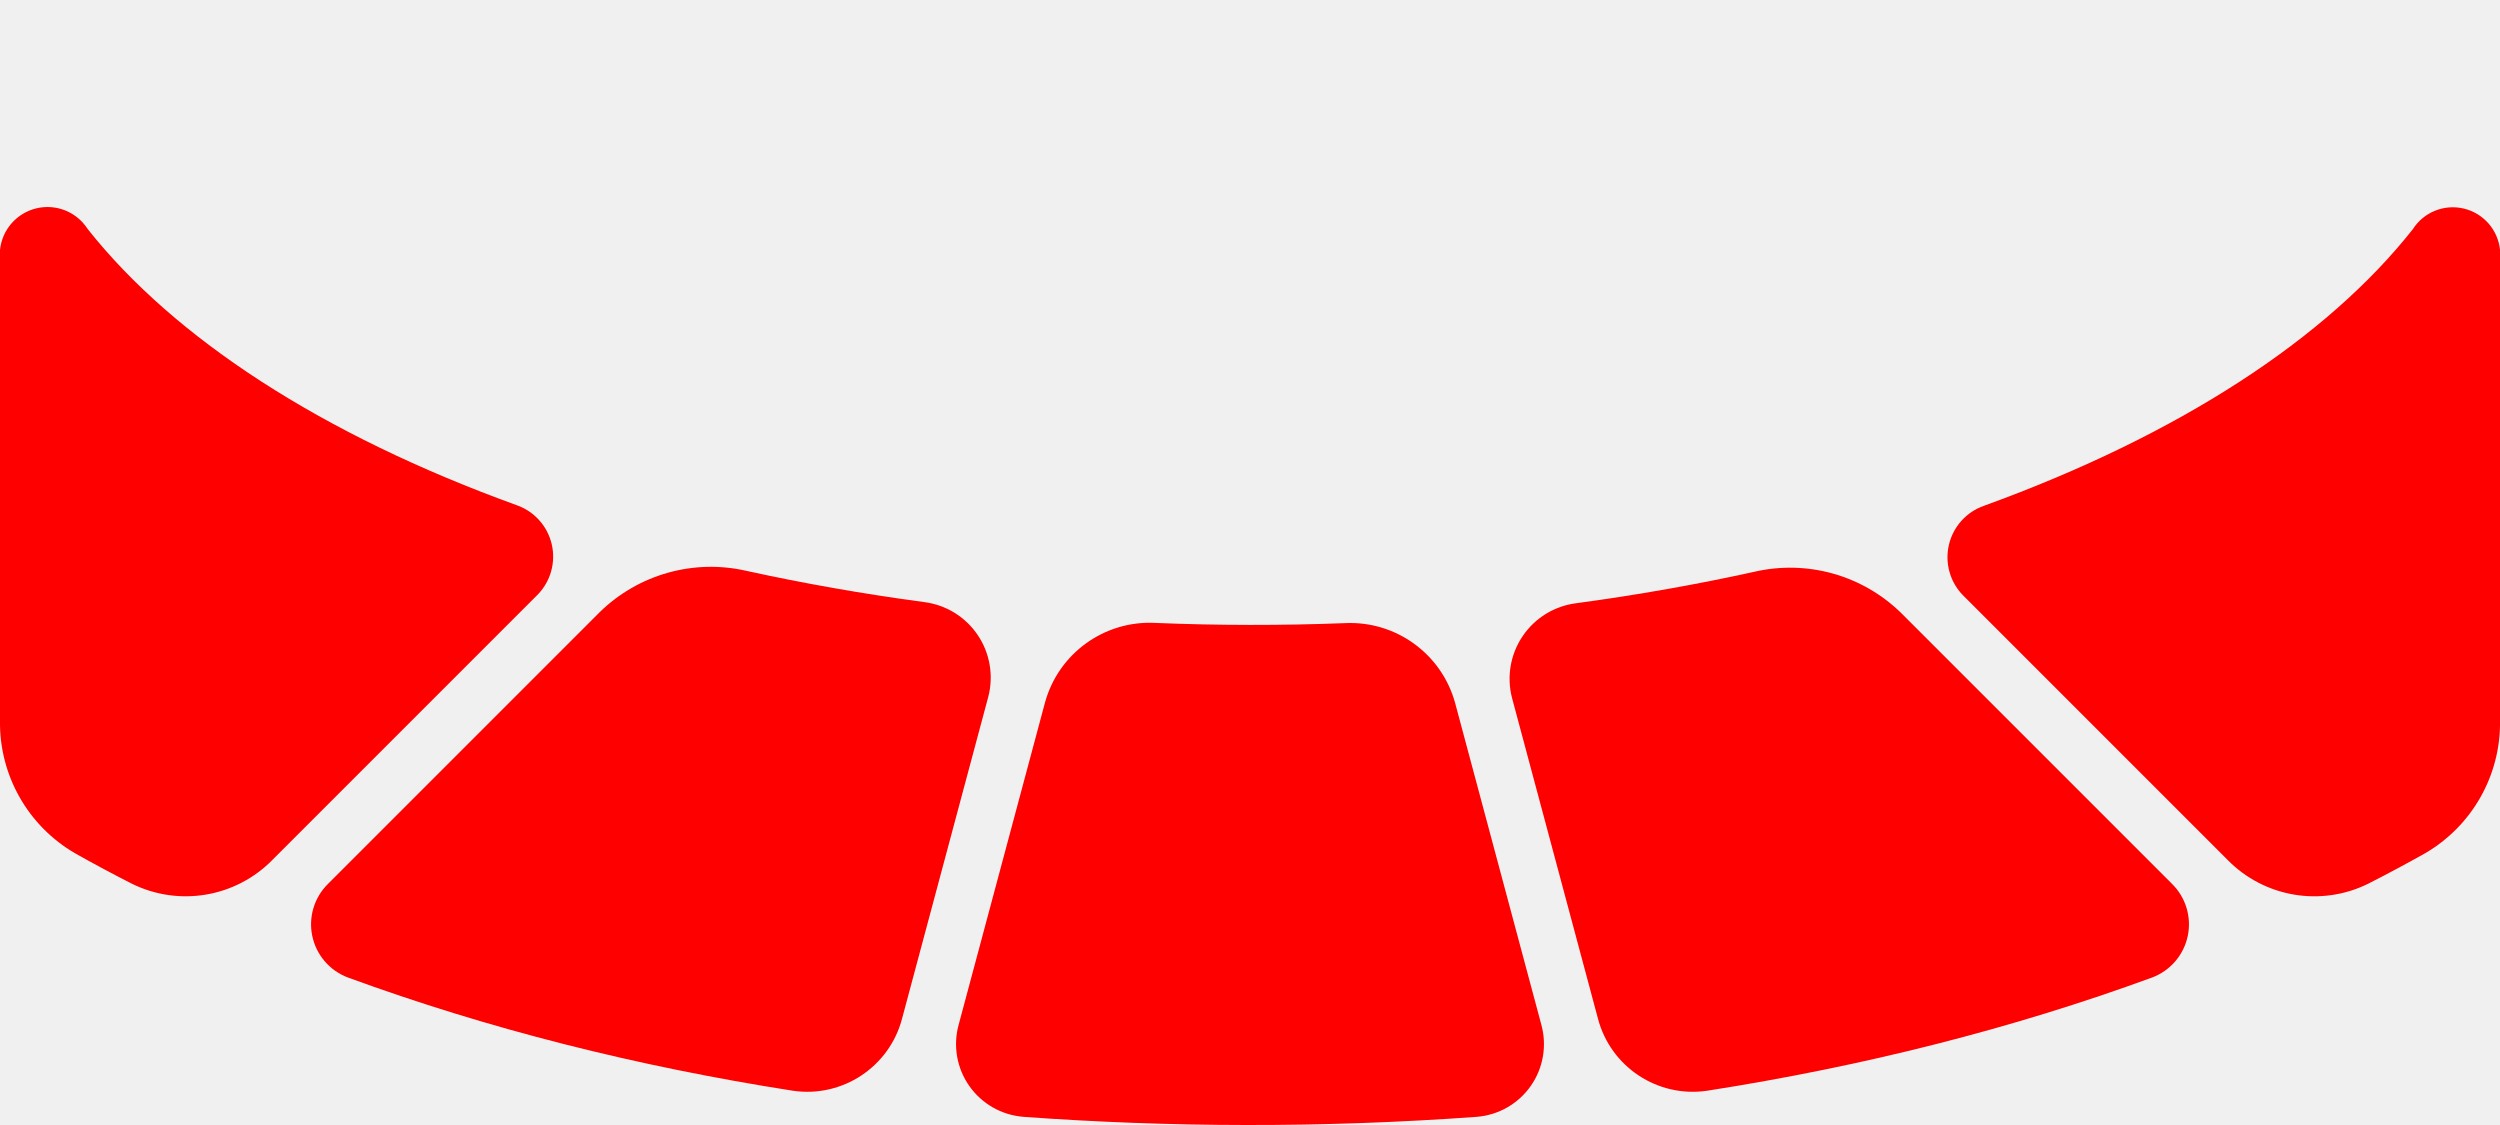
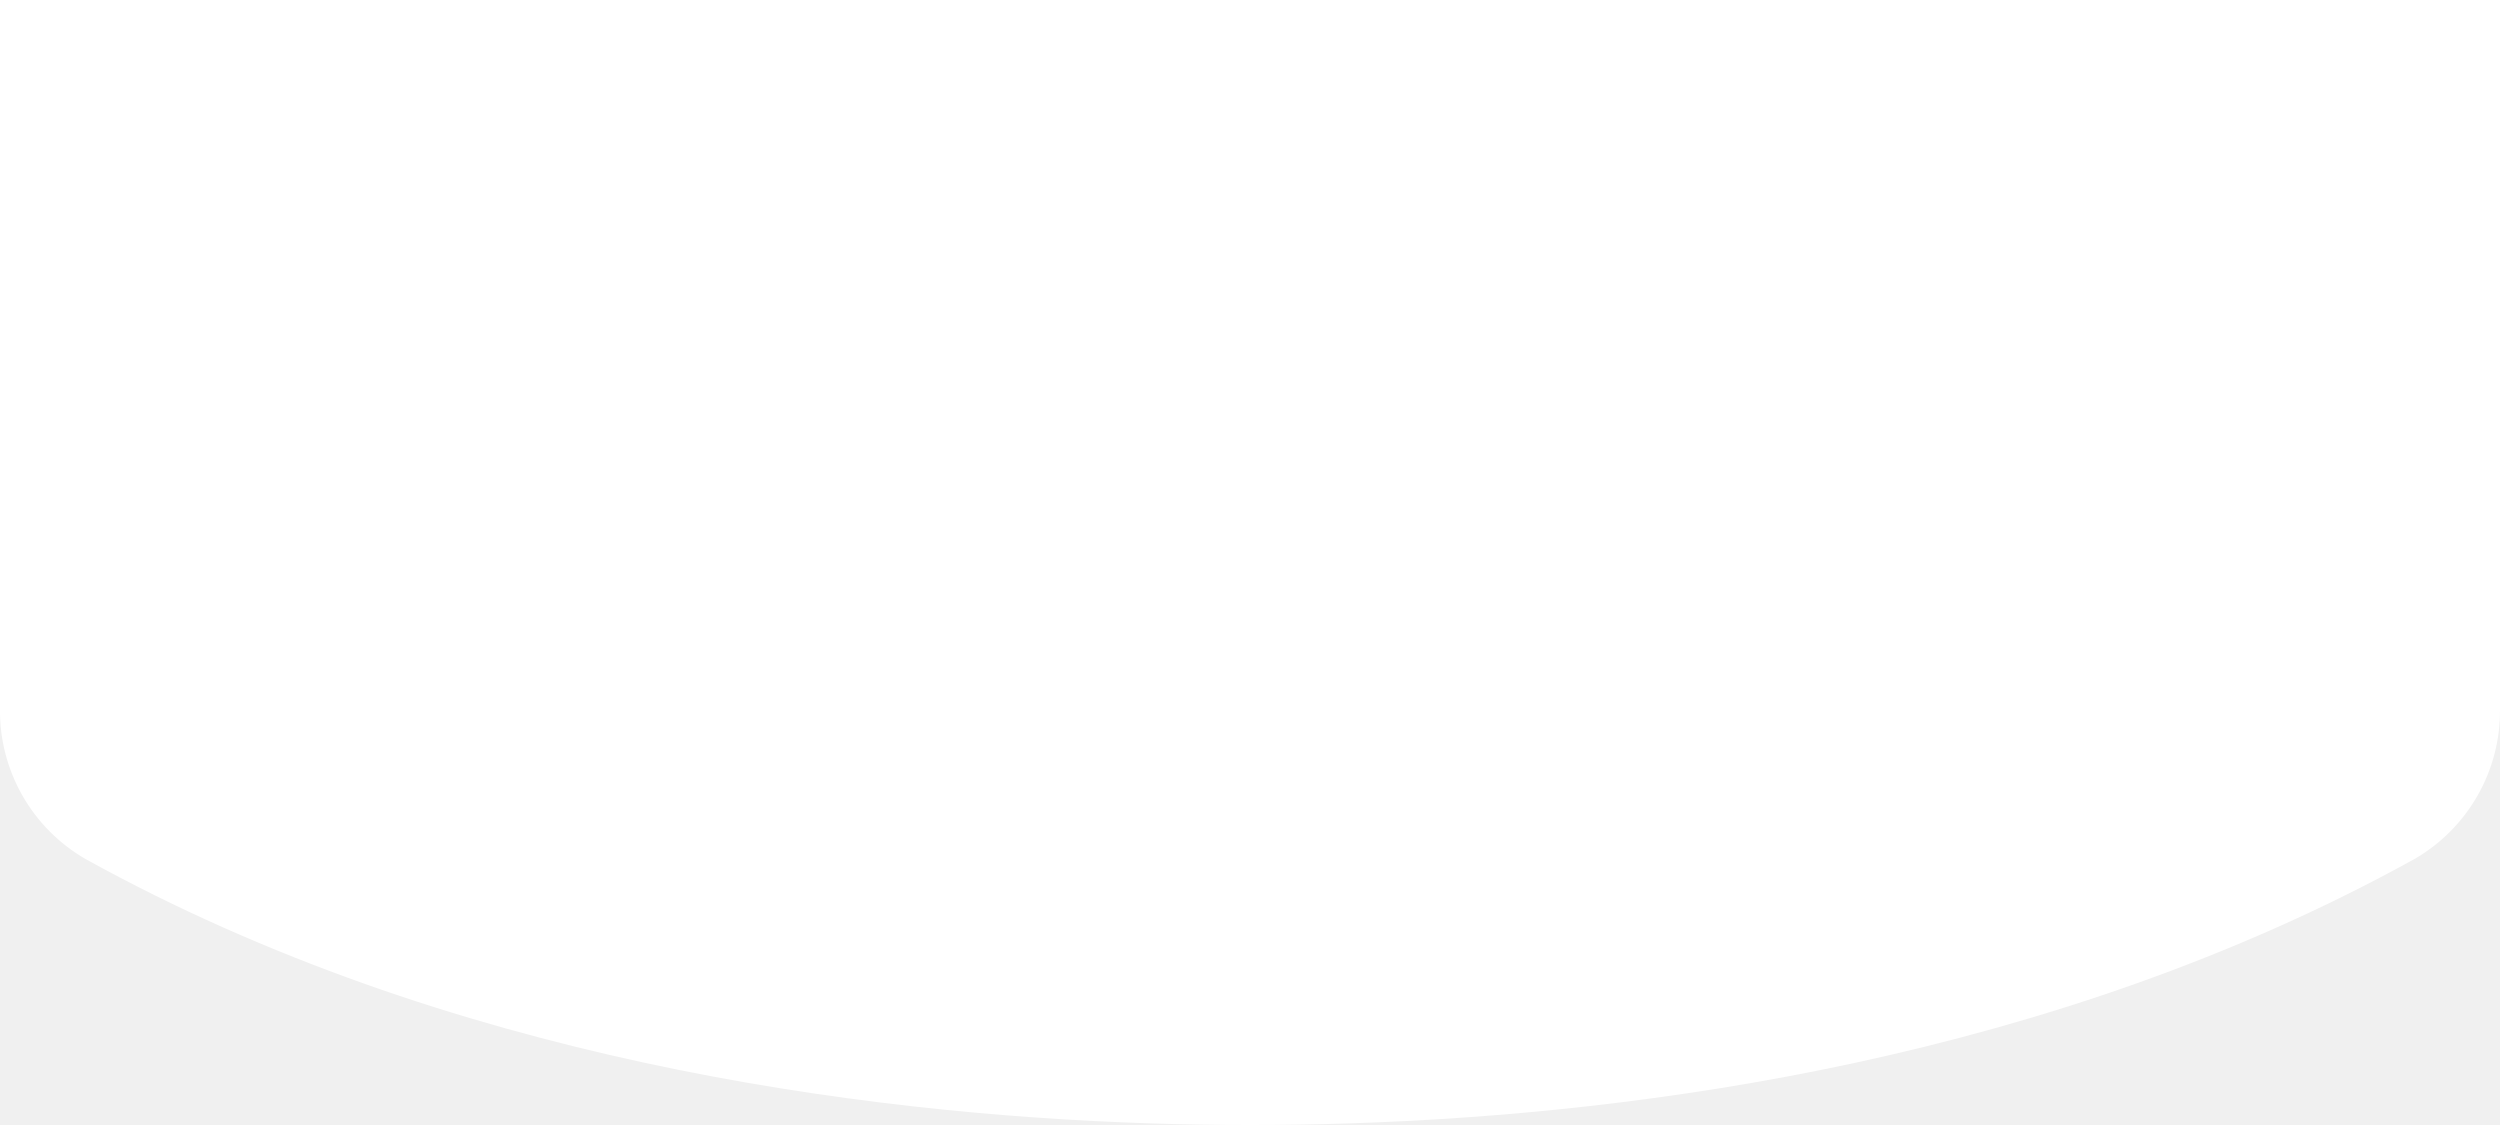
<svg xmlns="http://www.w3.org/2000/svg" width="100pt" height="45pt" viewBox="0 0 100 45" version="1.1" id="svg1">
  <defs id="defs1">
    </defs>
  <g id="layer1">
-     <path id="path2" style="color:#000000;display:none;fill:#ff0000;fill-opacity:1;stroke-linecap:round;stroke-linejoin:round;-inkscape-stroke:none;paint-order:stroke fill markers" d="m 0,0 v 32.332 c 3.019,1.916 5.593,3.245 8.433,4.528 L 23.982,21.311 C 9.112,16.78 0.027,8.707 0,0 Z m 100,0 c -0.004,8.713 -9.081,16.797 -23.958,21.335 l 15.524,15.524 c 3.473,-1.569 5.966,-2.962 8.433,-4.528 z M 26.462,22.012 10.649,37.825 c 7.507,3.119 15.745,5.204 24.53,6.289 l 5.259,-19.629 c -4.879,-0.472 -9.589,-1.306 -13.976,-2.473 z m 47.108,0.032 c -4.392,1.173 -9.109,2.012 -13.997,2.489 l 5.247,19.581 c 8.786,-1.084 17.023,-3.169 24.53,-6.289 z m -30.861,2.666 -5.268,19.657 c 7.798,0.802 16.523,0.884 25.118,0 L 57.296,24.728 c -4.992,0.372 -9.77,0.353 -14.587,-0.018 z" />
-     <path id="path3" style="color:#000000;display:none;fill:#ff0000;fill-opacity:1;stroke-linecap:round;stroke-linejoin:round;-inkscape-stroke:none;paint-order:stroke fill markers" d="m 0,3.5 v 25.332 a 6.034,6.034 60.472 0 0 3.002,5.299 c 0.768,0.433 1.521,0.835 2.274,1.218 A 4.861,4.861 170.279 0 0 10.908,34.385 L 21.508,23.785 A 2.179,2.179 76.705 0 0 20.662,20.206 C 9.639,16.214 2.378,10.153 0.49,3.455 A 0.248,0.248 174.71 0 0 0,3.5 Z M 99.52,3.456 C 97.646,10.161 90.39,16.23 79.363,20.23 a 2.18,2.18 103.284 0 0 -0.845,3.581 l 10.575,10.575 a 4.862,4.862 9.715 0 0 5.632,0.964 c 0.802,-0.408 1.553,-0.811 2.275,-1.217 a 6.033,6.033 119.523 0 0 3.001,-5.3 V 3.5 A 0.244,0.244 5.243 0 0 99.52,3.456 Z M 23.988,24.487 13.124,35.35 a 2.272,2.272 78.169 0 0 0.785,3.748 c 5.588,2.047 11.546,3.553 17.804,4.531 a 3.923,3.923 146.474 0 0 4.372,-2.897 l 3.447,-12.867 a 3.045,3.045 55.795 0 0 -2.571,-3.782 c -2.425,-0.326 -4.798,-0.743 -7.098,-1.247 a 6.358,6.358 164.306 0 0 -5.876,1.651 z m 46.182,-1.615 c -2.306,0.508 -4.686,0.929 -7.12,1.257 a 3.047,3.047 124.185 0 0 -2.57,3.785 l 3.435,12.819 a 3.923,3.923 33.524 0 0 4.372,2.896 C 74.545,42.651 80.503,41.145 86.091,39.098 A 2.272,2.272 101.831 0 0 86.876,35.35 L 76.045,24.519 a 6.35,6.35 15.663 0 0 -5.875,-1.647 z m -29.242,21.801 c 5.781,0.421 11.96,0.451 18.145,3.29e-4 a 2.919,2.919 124.99 0 0 2.58,-3.687 l -3.451,-12.878 a 4.352,4.352 35.878 0 0 -4.4,-3.183 c -2.563,0.099 -5.084,0.094 -7.599,-0.009 a 4.341,4.341 144.192 0 0 -4.4,3.174 C 40.651,32.39 39.499,36.688 38.347,40.986 a 2.919,2.919 55.007 0 0 2.581,3.686 z" />
-     <path id="path4" style="color:#000000;display:none;fill:#ff0000;fill-opacity:1;stroke-linecap:round;stroke-linejoin:round;-inkscape-stroke:none;paint-order:stroke fill markers" d="M 0,9.999 V 28.832 a 6.034,6.034 60.472 0 0 3.002,5.299 c 0.768,0.433 1.521,0.835 2.274,1.218 A 4.861,4.861 170.279 0 0 10.908,34.385 L 21.508,23.785 A 2.179,2.179 76.705 0 0 20.662,20.206 C 12.88,17.388 6.974,13.538 3.508,9.162 A 1.909,1.909 166.585 0 0 0,9.999 Z M 96.512,9.169 C 93.054,13.551 87.148,17.406 79.363,20.23 a 2.18,2.18 103.284 0 0 -0.845,3.581 l 10.575,10.575 a 4.862,4.862 9.715 0 0 5.632,0.964 c 0.802,-0.408 1.553,-0.811 2.275,-1.217 a 6.033,6.033 119.523 0 0 3.001,-5.3 V 9.999 A 1.898,1.898 13.381 0 0 96.512,9.169 Z M 23.988,24.487 13.124,35.35 a 2.272,2.272 78.169 0 0 0.785,3.748 c 5.588,2.047 11.546,3.553 17.804,4.531 a 3.923,3.923 146.474 0 0 4.372,-2.897 l 3.447,-12.867 a 3.045,3.045 55.795 0 0 -2.571,-3.782 c -2.425,-0.326 -4.798,-0.743 -7.098,-1.247 a 6.358,6.358 164.306 0 0 -5.876,1.651 z m 46.182,-1.615 c -2.306,0.508 -4.686,0.929 -7.12,1.257 a 3.047,3.047 124.185 0 0 -2.57,3.785 l 3.435,12.819 a 3.923,3.923 33.524 0 0 4.372,2.896 C 74.545,42.651 80.503,41.145 86.091,39.098 A 2.272,2.272 101.831 0 0 86.876,35.35 L 76.045,24.519 a 6.35,6.35 15.663 0 0 -5.875,-1.647 z m -29.242,21.801 c 5.781,0.421 11.96,0.451 18.145,3.29e-4 a 2.919,2.919 124.99 0 0 2.58,-3.687 l -3.451,-12.878 a 4.352,4.352 35.878 0 0 -4.4,-3.183 c -2.563,0.099 -5.084,0.094 -7.599,-0.009 a 4.341,4.341 144.192 0 0 -4.4,3.174 C 40.651,32.39 39.499,36.688 38.347,40.986 a 2.919,2.919 55.007 0 0 2.581,3.686 z" />
-     <g id="g19">
-       <path style="color:#000000;fill:#ff0000;fill-opacity:1;stroke-linecap:round;stroke-linejoin:round;-inkscape-stroke:none;paint-order:stroke fill markers" d="M 0,9.999 V 28.832 a 6.034,6.034 60.472 0 0 3.002,5.299 c 0.768,0.433 1.521,0.835 2.274,1.218 A 4.861,4.861 170.279 0 0 10.908,34.385 L 21.508,23.785 A 2.179,2.179 76.705 0 0 20.662,20.206 C 12.88,17.388 6.974,13.538 3.508,9.162 A 1.909,1.909 166.585 0 0 0,9.999 Z" id="path6" />
-       <path style="color:#000000;fill:#ff0000;fill-opacity:1;stroke-linecap:round;stroke-linejoin:round;-inkscape-stroke:none;paint-order:stroke fill markers" d="m 23.988,24.487 -10.863,10.863 a 2.272,2.272 78.169 0 0 0.785,3.748 c 5.588,2.047 11.546,3.553 17.804,4.531 a 3.923,3.923 146.474 0 0 4.372,-2.897 l 3.447,-12.867 a 3.045,3.045 55.795 0 0 -2.571,-3.782 c -2.425,-0.326 -4.798,-0.743 -7.098,-1.247 a 6.358,6.358 164.306 0 0 -5.876,1.651 z" id="path17" />
-       <path style="color:#000000;fill:#ff0000;fill-opacity:1;stroke-linecap:round;stroke-linejoin:round;-inkscape-stroke:none;paint-order:stroke fill markers" d="m 40.928,44.673 c 5.781,0.421 11.96,0.451 18.145,3.29e-4 a 2.919,2.919 124.99 0 0 2.58,-3.687 l -3.451,-12.878 a 4.352,4.352 35.878 0 0 -4.4,-3.183 c -2.563,0.099 -5.084,0.094 -7.599,-0.009 a 4.341,4.341 144.192 0 0 -4.4,3.174 C 40.651,32.39 39.499,36.688 38.347,40.986 a 2.919,2.919 55.007 0 0 2.581,3.686 z" id="path19" />
-       <path style="color:#000000;fill:#ff0000;fill-opacity:1;stroke-linecap:round;stroke-linejoin:round;-inkscape-stroke:none;paint-order:stroke fill markers" d="m 70.17,22.872 c -2.306,0.508 -4.686,0.929 -7.12,1.257 a 3.047,3.047 124.185 0 0 -2.57,3.785 l 3.435,12.819 a 3.923,3.923 33.524 0 0 4.372,2.896 C 74.545,42.651 80.503,41.145 86.091,39.098 A 2.272,2.272 101.831 0 0 86.876,35.35 L 76.045,24.519 a 6.35,6.35 15.663 0 0 -5.875,-1.647 z" id="path18" />
-       <path style="color:#000000;fill:#ff0000;fill-opacity:1;stroke-linecap:round;stroke-linejoin:round;-inkscape-stroke:none;paint-order:stroke fill markers" d="M 96.512,9.169 C 93.054,13.551 87.148,17.406 79.363,20.23 a 2.18,2.18 103.284 0 0 -0.845,3.581 l 10.575,10.575 a 4.862,4.862 9.715 0 0 5.632,0.964 c 0.802,-0.408 1.553,-0.811 2.275,-1.217 a 6.033,6.033 119.523 0 0 3.001,-5.3 V 9.999 A 1.898,1.898 13.381 0 0 96.512,9.169 Z" id="path16" />
+     <path id="path2-9" style="color:#000000;display:none;fill:#000000;fill-opacity:1;stroke:#fc0000;stroke-width:0;stroke-linecap:round;stroke-linejoin:round;stroke-dasharray:none;stroke-opacity:1;paint-order:stroke fill markers" d="m 0,0 v 27.872 4.46 c 1.879,1.192 3.791,2.28 5.701,3.234 C 18.389,41.91 33.49,45 50,45 c 16.509,0 31.612,-3.09 44.3,-9.434 1.91,-0.955 3.822,-2.042 5.701,-3.234 V 27.872 0 Z" />
+     <path id="path2" style="color:#000000;display:none;fill:#ffffff;stroke-linecap:round;stroke-linejoin:round;-inkscape-stroke:none;paint-order:stroke fill markers" d="m 0,0 v 32.332 c 1.879,1.192 3.791,2.28 5.701,3.234 C 18.389,41.91 33.49,45 50,45 c 16.509,0 31.612,-3.09 44.3,-9.434 1.91,-0.955 3.822,-2.042 5.701,-3.234 V 0 A 50,25 0 0 1 50,25 50,25 0 0 1 0,0 Z" />
+     <path id="path1" style="color:#000000;display:none;fill:#ffffff;stroke-linecap:round;stroke-linejoin:round;-inkscape-stroke:none;paint-order:stroke fill markers" d="m 0,0 v 28.332 c -0.038,2.489 1.28,4.803 3.441,6.04 14.463,7.992 30.907,10.183 42.56,10.563 2.665,0.087 5.333,0.087 7.998,0 11.609,-0.378 28.074,-2.557 42.561,-10.563 2.161,-1.237 3.479,-3.55 3.441,-6.04 V 0 C 100.001,13.807 77.615,25.001 50,25 22.385,25 -5.3903495e-4,13.807 0,0 Z" />
+     <path id="path5" style="color:#000000;display:inline;fill:#ffffff;stroke-width:0;stroke-linecap:round;stroke-linejoin:round;stroke-dasharray:none;paint-order:stroke fill markers" d="m 0,0 v 28.332 c -0.038,2.489 1.28,4.803 3.441,6.04 14.462,7.993 30.906,10.184 42.559,10.563 2.665,0.087 5.333,0.087 7.998,0 11.609,-0.378 28.073,-2.557 42.56,-10.563 2.161,-1.237 3.479,-3.55 3.441,-6.04 V 0 Z" />
+     <path id="path3" style="color:#000000;display:none;fill:#808080;fill-opacity:1;stroke-linecap:round;stroke-linejoin:round;-inkscape-stroke:none;paint-order:fill markers stroke" d="M 1,6.889 V 31.752 c 3.656,2.279 6.047,3.409 8.695,4.567 L 23.701,22.314 C 17.646,20.465 5.874,16.014 1,6.889 Z M 99,6.889 C 94.114,16.037 82.296,20.483 76.299,22.314 L 90.305,36.319 C 93.389,34.97 95.688,33.817 99,31.752 Z M 24.798,22.632 10.68,36.75 c 7.713,3.249 16.231,5.389 25.348,6.453 L 40.752,25.57 C 35.046,25.043 29.674,24.038 24.798,22.632 Z m 50.404,0 c -4.876,1.406 -10.248,2.412 -15.954,2.938 l 4.724,17.632 C 73.089,42.138 81.608,39.999 89.32,36.75 Z M 41.764,25.661 37.034,43.314 c 8.154,0.877 17.098,0.95 25.932,0 L 58.236,25.661 c -5.533,0.453 -10.995,0.448 -16.472,0 z" />
+     <path id="path35" style="color:#000000;display:none;fill:#808080;fill-opacity:1;stroke-linecap:round;stroke-linejoin:round;-inkscape-stroke:none;paint-order:fill markers stroke" d="m 1,10.389 v 17.863 a 6.007,6.007 60.329 0 0 3.011,5.284 c 0.892,0.498 1.715,0.928 2.506,1.318 a 4.929,4.929 169.869 0 0 5.653,-1.01 l 9.056,-9.056 A 2.18,2.18 76.711 0 0 20.381,21.209 C 14.89,19.22 7.461,15.687 2.908,9.818 A 1.052,1.052 163.345 0 0 1,10.389 Z M 97.092,9.819 C 92.532,15.696 85.09,19.228 79.62,21.209 a 2.18,2.18 103.288 0 0 -0.846,3.58 l 9.056,9.056 a 4.93,4.93 10.118 0 0 5.653,1.009 c 0.83,-0.409 1.65,-0.838 2.507,-1.316 A 6.006,6.006 119.667 0 0 99,28.252 V 10.389 A 1.052,1.052 16.652 0 0 97.092,9.819 Z M 22.323,25.107 13.155,34.275 a 2.282,2.282 78.296 0 0 0.779,3.762 c 5.817,2.157 12.053,3.721 18.624,4.704 a 3.949,3.949 146.285 0 0 4.375,-2.919 l 2.913,-10.871 a 3.031,3.031 55.662 0 0 -2.573,-3.766 c -3.159,-0.409 -6.199,-0.968 -9.091,-1.661 a 6.212,6.212 164.881 0 0 -5.859,1.583 z m 49.495,-1.583 c -2.892,0.693 -5.932,1.252 -9.091,1.661 a 3.031,3.031 124.337 0 0 -2.573,3.766 l 2.913,10.871 a 3.949,3.949 33.714 0 0 4.375,2.919 c 6.571,-0.983 12.807,-2.546 18.624,-4.704 a 2.282,2.282 101.704 0 0 0.779,-3.762 L 77.677,25.107 a 6.212,6.212 15.119 0 0 -5.859,-1.583 z m -30.96,5.518 -2.918,10.891 a 2.933,2.933 55.138 0 0 2.579,3.702 c 6.085,0.471 12.521,0.499 18.962,2.51e-4 a 2.933,2.933 124.86 0 0 2.579,-3.703 L 59.142,29.042 a 4.314,4.314 35.654 0 0 -4.398,-3.155 c -3.174,0.15 -6.331,0.149 -9.487,-8e-6 a 4.314,4.314 144.346 0 0 -4.398,3.155 z" />
+     <path id="path4" style="color:#000000;display:none;fill:#ff0000;fill-opacity:1;stroke-linecap:round;stroke-linejoin:round;-inkscape-stroke:none;paint-order:fill markers stroke" d="m 2.452,10.516 a 1.691,1.691 0 0 0 -1.452,1.582 v 16.154 a 6.007,6.007 0 0 0 3.01,5.284 c 0.892,0.498 1.715,0.928 2.506,1.318 A 4.929,4.929 0 0 0 12.171,33.844 l 9.054,-9.054 A 2.18,2.18 0 0 0 20.38,21.208 C 15.311,19.372 8.59,16.22 4.005,11.128 A 1.691,1.691 0 0 0 2.452,10.516 Z m 95.095,0 a 1.691,1.691 0 0 0 -1.551,0.612 c -4.592,5.099 -11.324,8.252 -16.375,10.081 a 2.18,2.18 0 0 0 -0.845,3.58 l 9.054,9.054 a 4.93,4.93 0 0 0 5.653,1.009 c 0.83,-0.409 1.65,-0.837 2.508,-1.315 A 6.006,6.006 0 0 0 99,28.252 V 12.098 A 1.691,1.691 0 0 0 97.547,10.516 Z M 26.93,23.342 a 6.212,6.212 0 0 0 -4.607,1.765 l -9.167,9.167 a 2.282,2.282 0 0 0 0.779,3.763 c 5.817,2.157 12.053,3.721 18.624,4.704 a 3.949,3.949 0 0 0 4.374,-2.919 L 39.847,28.951 a 3.031,3.031 0 0 0 -2.574,-3.766 c -3.159,-0.409 -6.199,-0.968 -9.091,-1.661 a 6.212,6.212 0 0 0 -1.252,-0.182 z m 46.141,0 a 6.212,6.212 0 0 0 -1.252,0.182 c -2.892,0.693 -5.932,1.252 -9.091,1.661 a 3.031,3.031 0 0 0 -2.574,3.766 l 2.914,10.871 a 3.949,3.949 0 0 0 4.374,2.919 c 6.571,-0.983 12.807,-2.546 18.624,-4.704 a 2.282,2.282 0 0 0 0.779,-3.763 l -9.167,-9.167 a 6.212,6.212 0 0 0 -4.607,-1.765 z m -27.814,2.544 a 4.314,4.314 0 0 0 -4.397,3.155 l -2.919,10.891 a 2.933,2.933 0 0 0 2.58,3.703 c 6.085,0.471 12.522,0.499 18.962,0 a 2.933,2.933 0 0 0 2.58,-3.703 L 59.142,29.042 a 4.314,4.314 0 0 0 -4.397,-3.155 c -3.174,0.15 -6.332,0.149 -9.488,0 z" />
+     <g id="g50" style="display:none">
+       <path style="color:#000000;display:inline;fill:#ff0000;fill-opacity:1;stroke-linecap:round;stroke-linejoin:round;-inkscape-stroke:none;paint-order:fill markers stroke" d="m 1,12.099 v 16.153 a 6.007,6.007 60.329 0 0 3.011,5.284 c 0.892,0.498 1.715,0.928 2.506,1.318 a 4.929,4.929 169.869 0 0 5.653,-1.01 l 9.056,-9.056 A 2.18,2.18 76.711 0 0 20.381,21.209 C 15.311,19.373 8.59,16.22 4.005,11.129 a 1.691,1.691 162.114 0 0 -3.005,0.97 z" id="path37" />
+       <path style="color:#000000;display:inline;fill:#ff0000;fill-opacity:1;stroke-linecap:round;stroke-linejoin:round;-inkscape-stroke:none;paint-order:fill markers stroke" d="m 22.323,25.107 -9.168,9.168 a 2.282,2.282 78.296 0 0 0.779,3.762 c 5.817,2.157 12.053,3.721 18.624,4.704 a 3.949,3.949 146.285 0 0 4.375,-2.919 l 2.913,-10.871 a 3.031,3.031 55.662 0 0 -2.573,-3.766 c -3.159,-0.409 -6.199,-0.968 -9.091,-1.661 a 6.212,6.212 164.881 0 0 -5.859,1.583 z" id="path48" />
+       <path style="color:#000000;display:inline;fill:#ff0000;fill-opacity:1;stroke-linecap:round;stroke-linejoin:round;-inkscape-stroke:none;paint-order:fill markers stroke" d="m 40.858,29.042 -2.918,10.891 a 2.933,2.933 55.138 0 0 2.579,3.702 c 6.085,0.471 12.521,0.499 18.962,2.51e-4 a 2.933,2.933 124.86 0 0 2.579,-3.703 L 59.142,29.042 a 4.314,4.314 35.654 0 0 -4.398,-3.155 c -3.174,0.15 -6.331,0.149 -9.487,-8e-6 a 4.314,4.314 144.346 0 0 -4.398,3.155 z" id="path50" />
+       <path style="color:#000000;display:inline;fill:#ff0000;fill-opacity:1;stroke-linecap:round;stroke-linejoin:round;-inkscape-stroke:none;paint-order:fill markers stroke" d="m 71.818,23.524 c -2.892,0.693 -5.932,1.252 -9.091,1.661 a 3.031,3.031 124.337 0 0 -2.573,3.766 l 2.913,10.871 a 3.949,3.949 33.714 0 0 4.375,2.919 c 6.571,-0.983 12.807,-2.546 18.624,-4.704 a 2.282,2.282 101.704 0 0 0.779,-3.762 L 77.677,25.107 a 6.212,6.212 15.119 0 0 -5.859,-1.583 z" id="path49" />
+       <path style="color:#000000;display:inline;fill:#ff0000;fill-opacity:1;stroke-linecap:round;stroke-linejoin:round;-inkscape-stroke:none;paint-order:fill markers stroke" d="M 95.995,11.129 C 91.403,16.228 84.671,19.38 79.62,21.209 a 2.18,2.18 103.288 0 0 -0.846,3.58 l 9.056,9.056 a 4.93,4.93 10.118 0 0 5.653,1.009 c 0.83,-0.409 1.65,-0.838 2.507,-1.316 A 6.006,6.006 119.667 0 0 99,28.252 V 12.099 a 1.691,1.691 17.884 0 0 -3.005,-0.97 z" id="path47" />
    </g>
  </g>
</svg>
